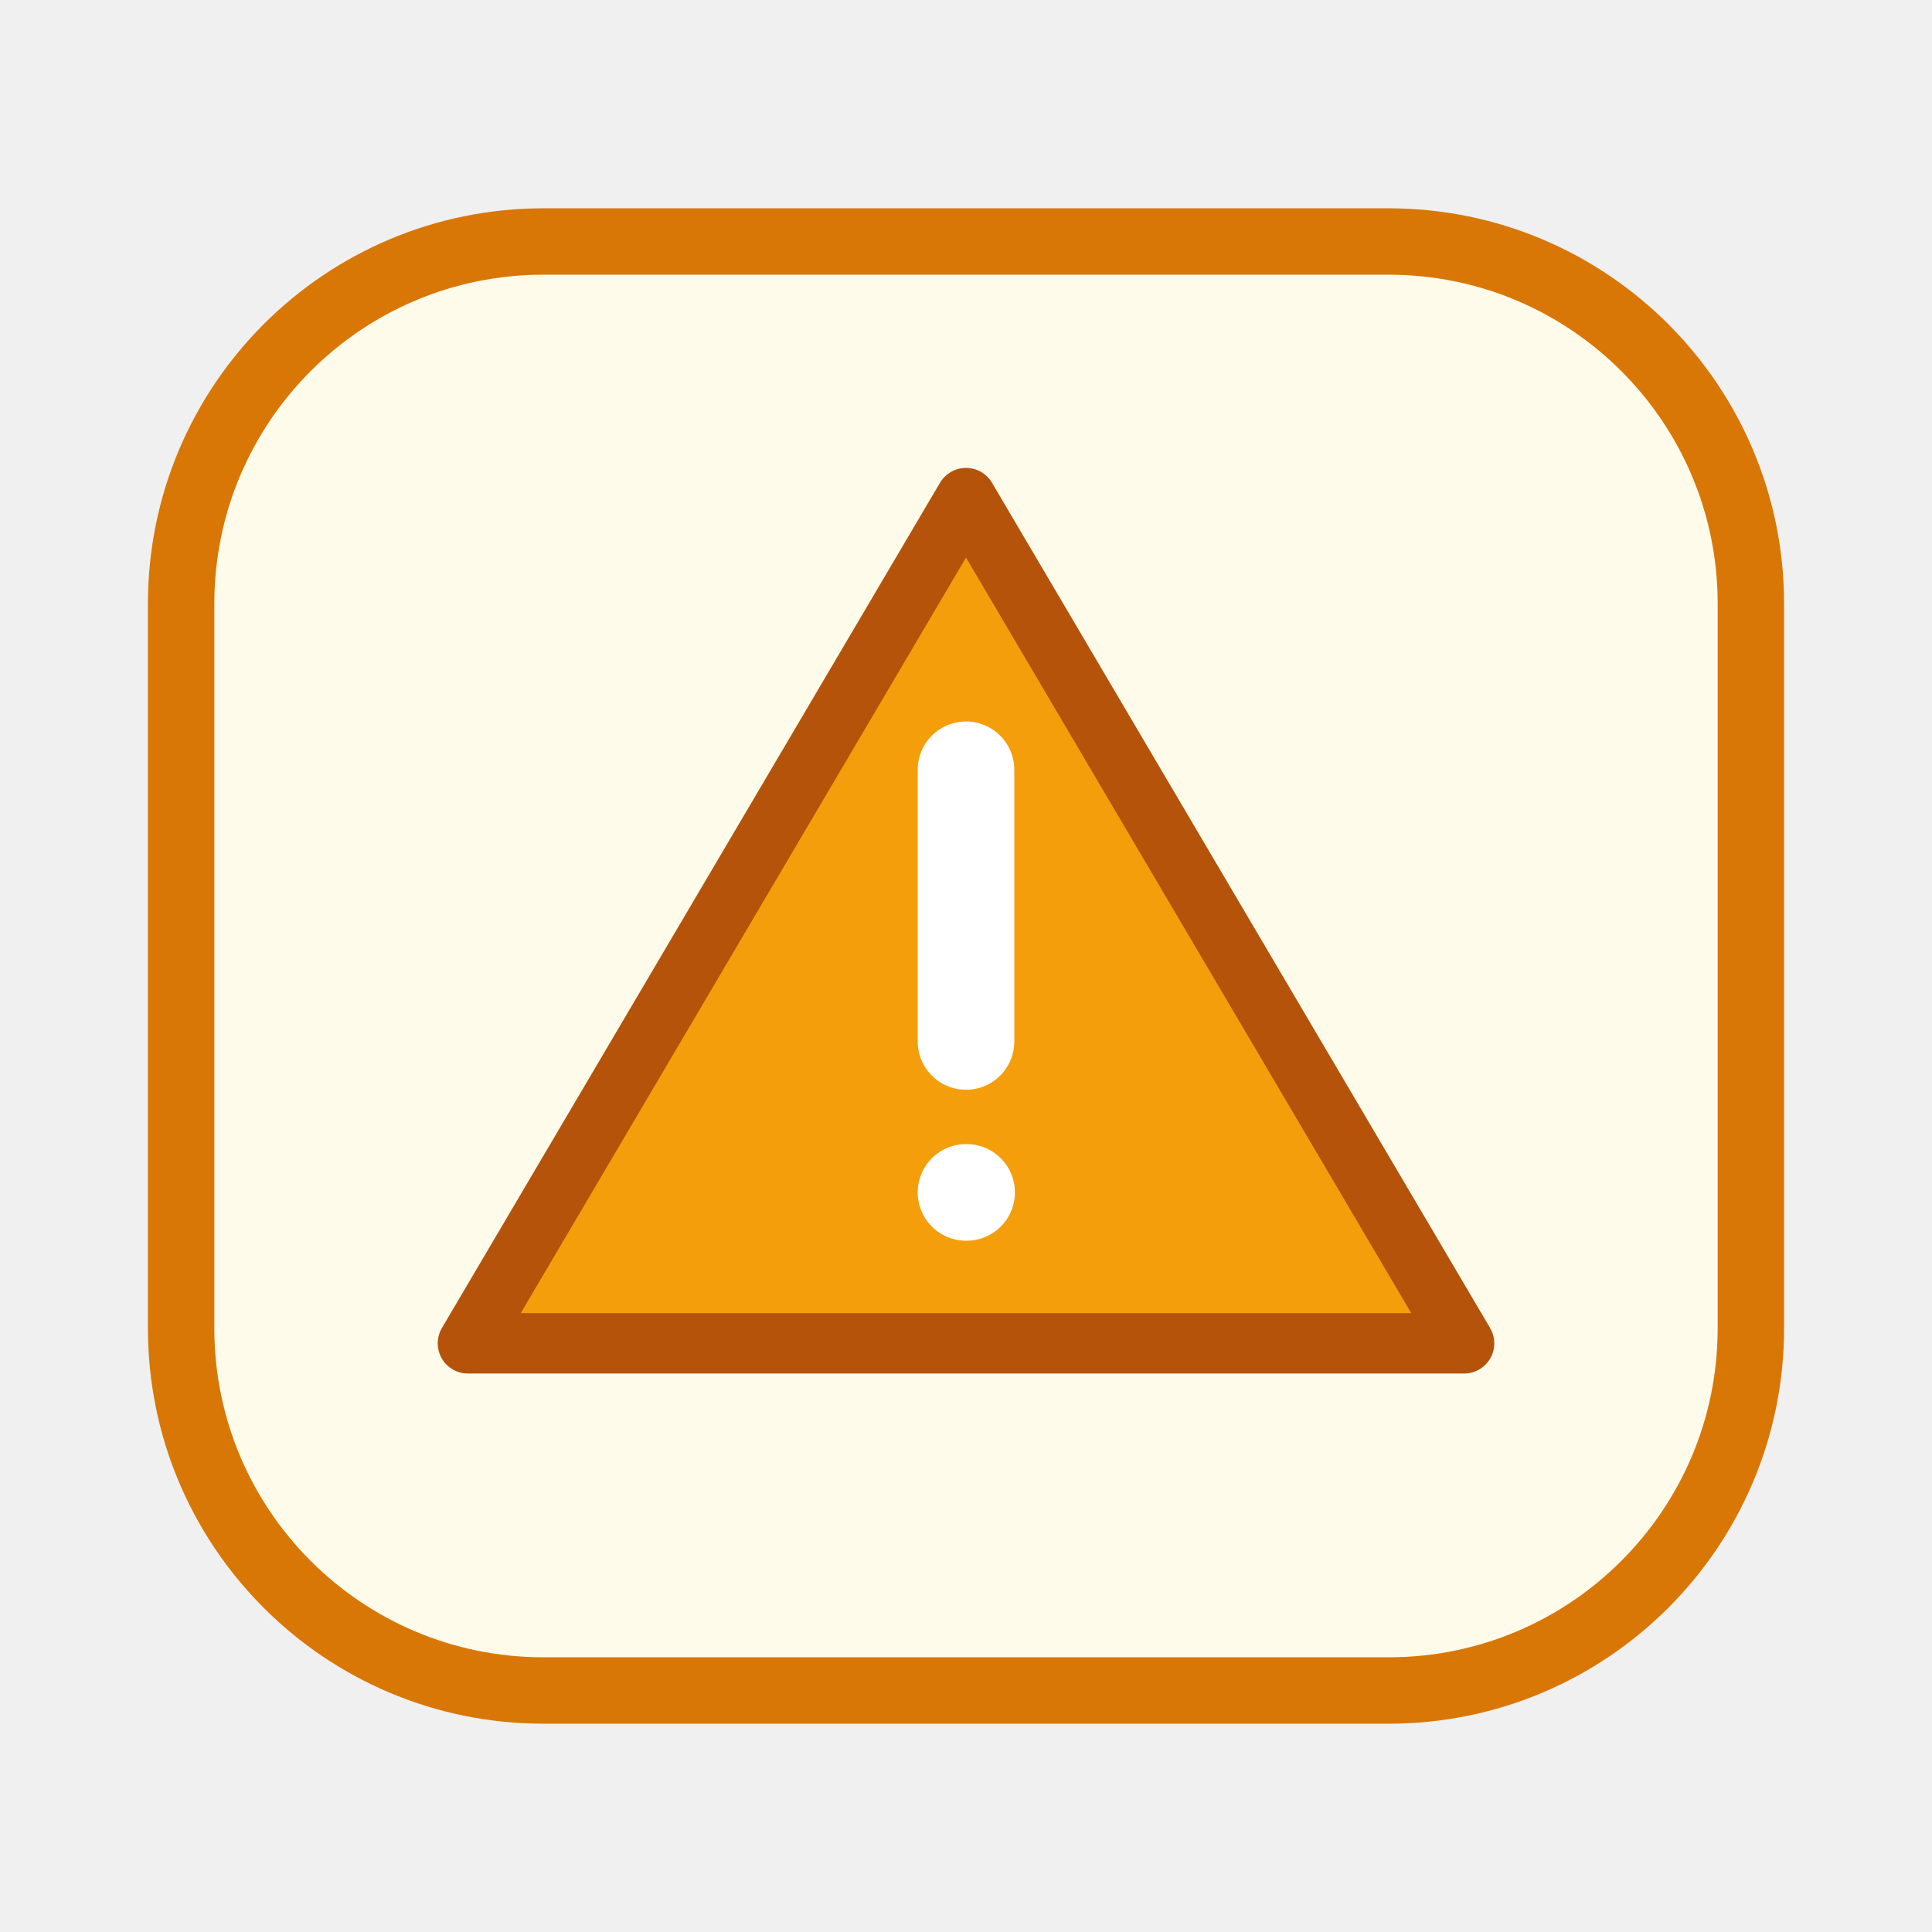
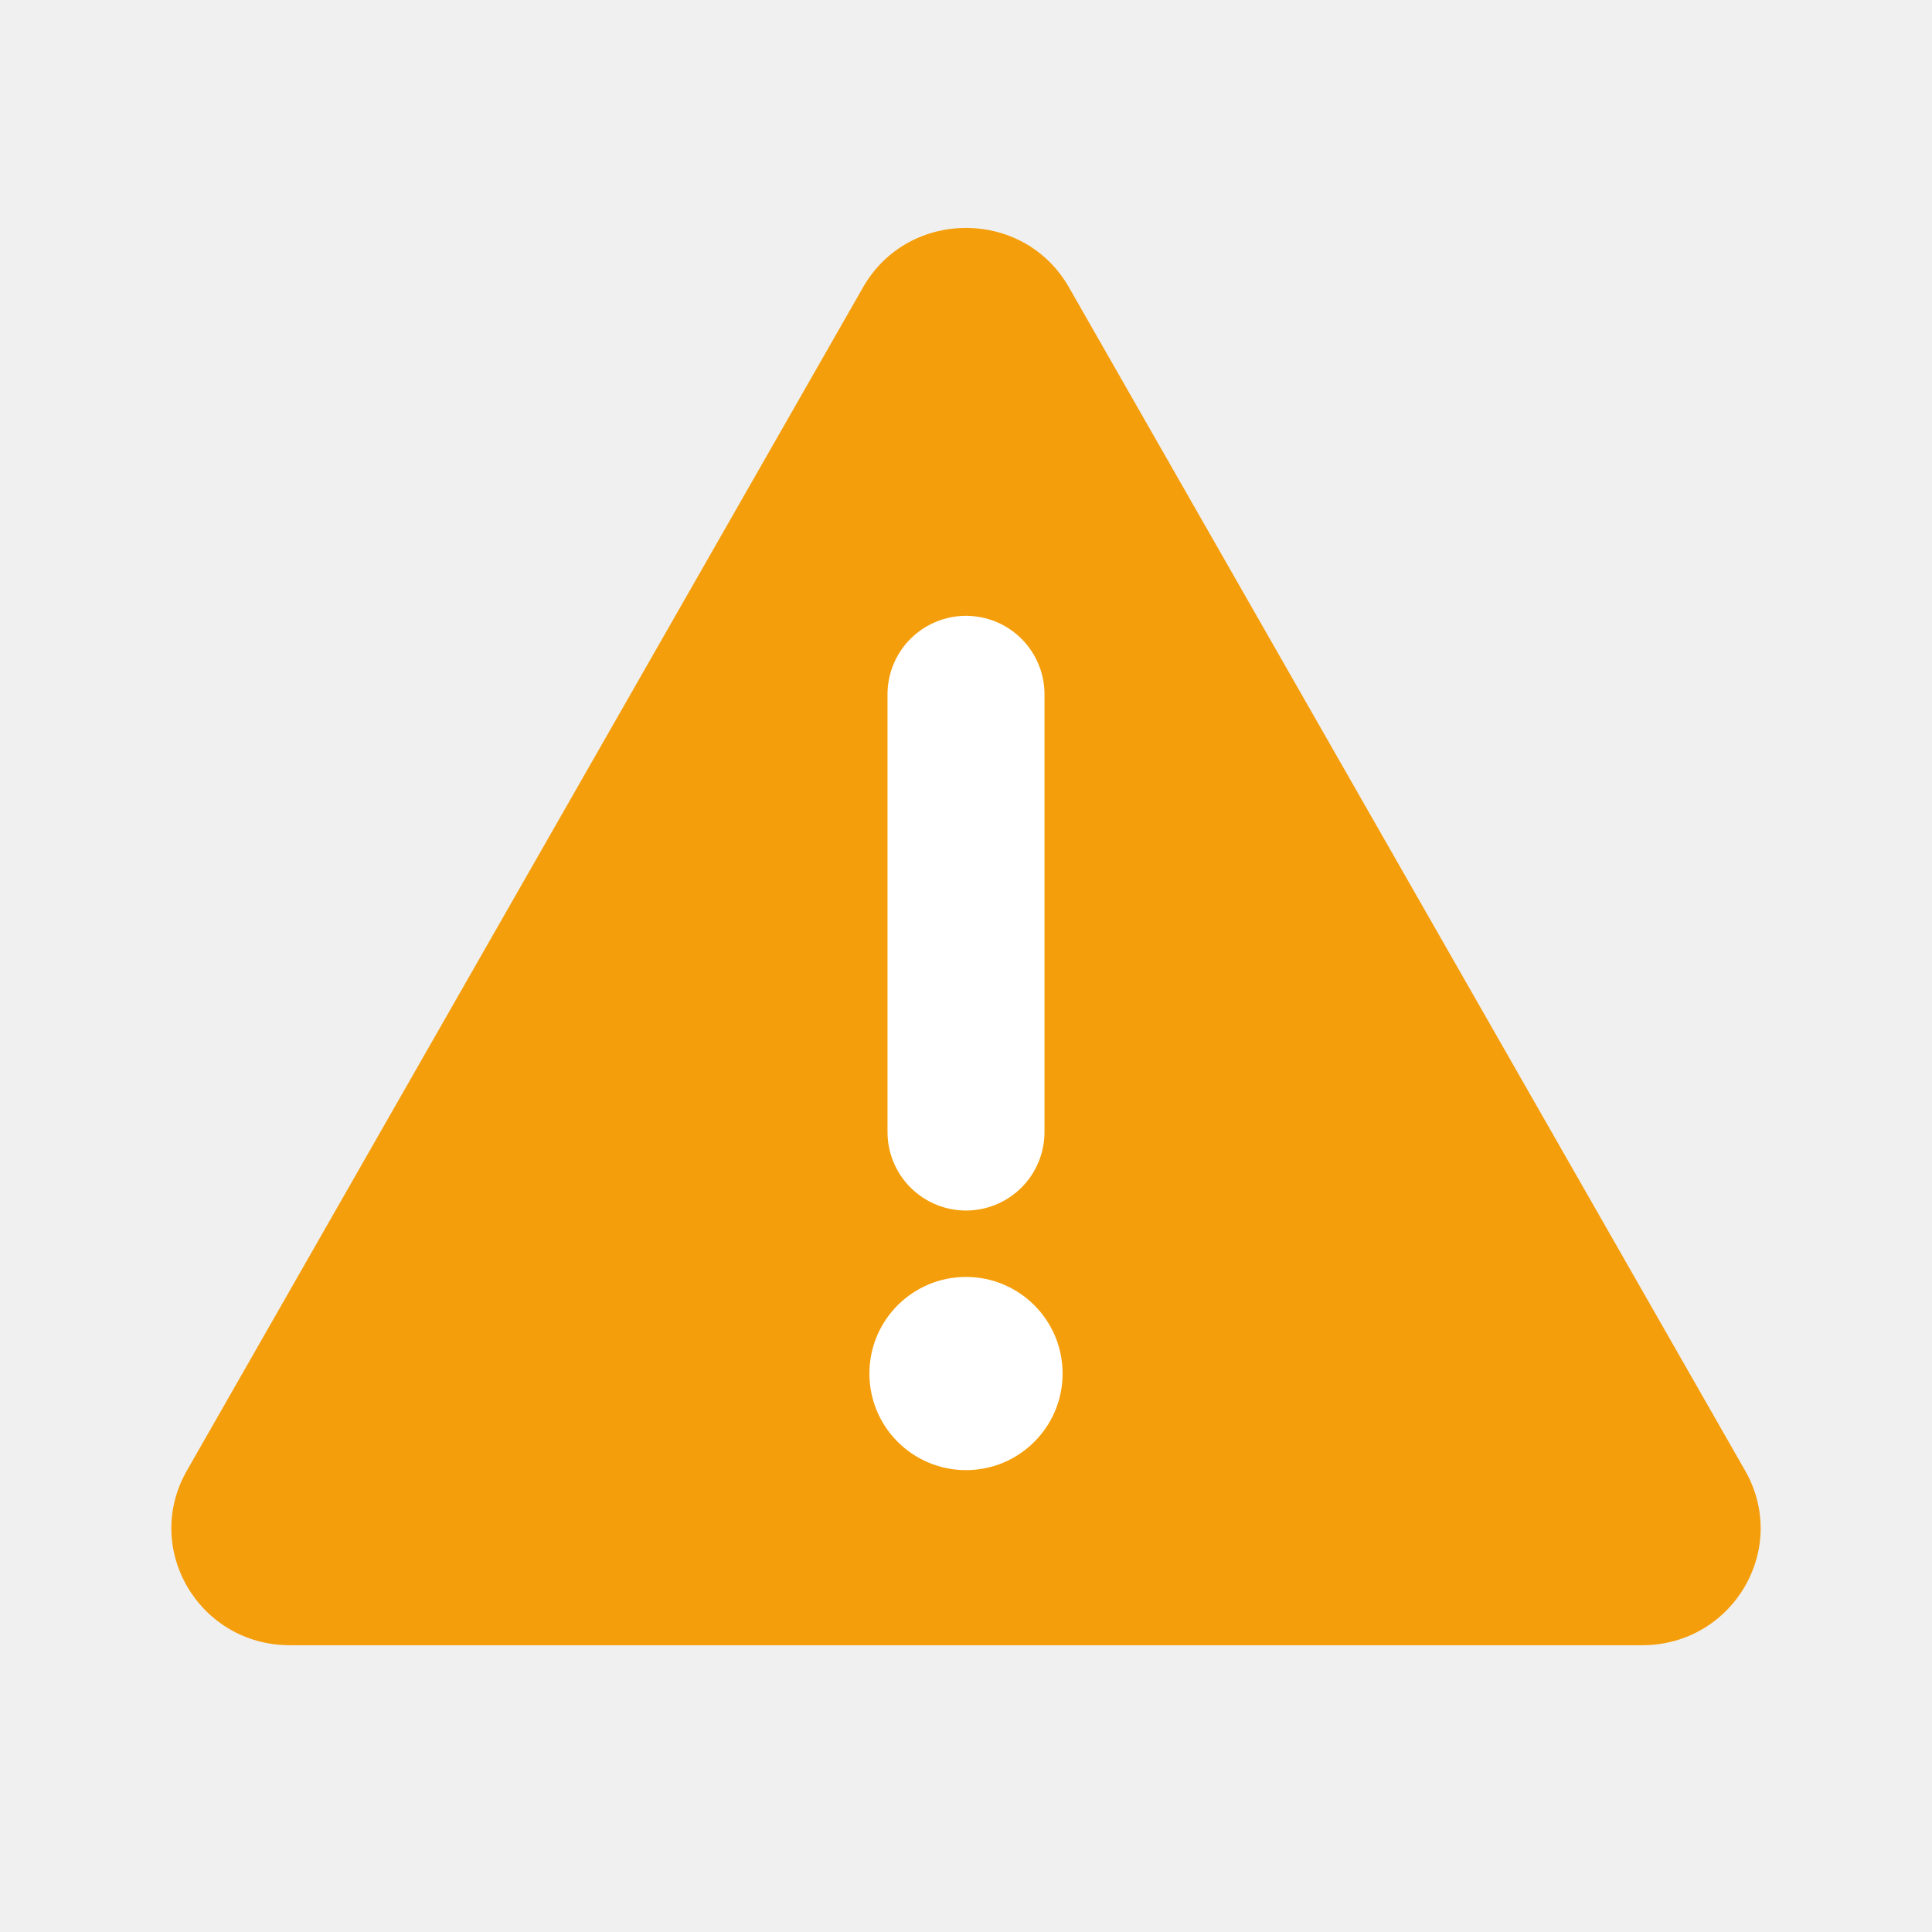
<svg xmlns="http://www.w3.org/2000/svg" viewBox="0 0 64 64">
-   <rect x="6" y="8" width="52" height="48" rx="12" fill="#FFFBEB" stroke="#D97706" stroke-width="2.2" />
-   <path d="M32 16.5 48.5 44.5H15.5L32 16.5z" fill="#F59E0B" stroke="#B45309" stroke-width="2" stroke-linejoin="round" />
-   <path d="M32 25.5v9M32 39.5h.02" stroke="#FFFFFF" stroke-width="3.2" stroke-linecap="round" />
+   <path d="M28.6 9.5c1.5-2.6 5.3-2.6 6.8 0l22.4 39.2c1.5 2.6-.4 5.8-3.4 5.8H9.6c-3 0-4.9-3.2-3.4-5.8L28.6 9.5z" fill="#F59E0B" />
+   <path d="M32 23v14.5" stroke="#FFFFFF" stroke-width="5.2" stroke-linecap="round" />
+   <circle cx="32" cy="45.5" r="3.2" fill="#FFFFFF" />
</svg>
